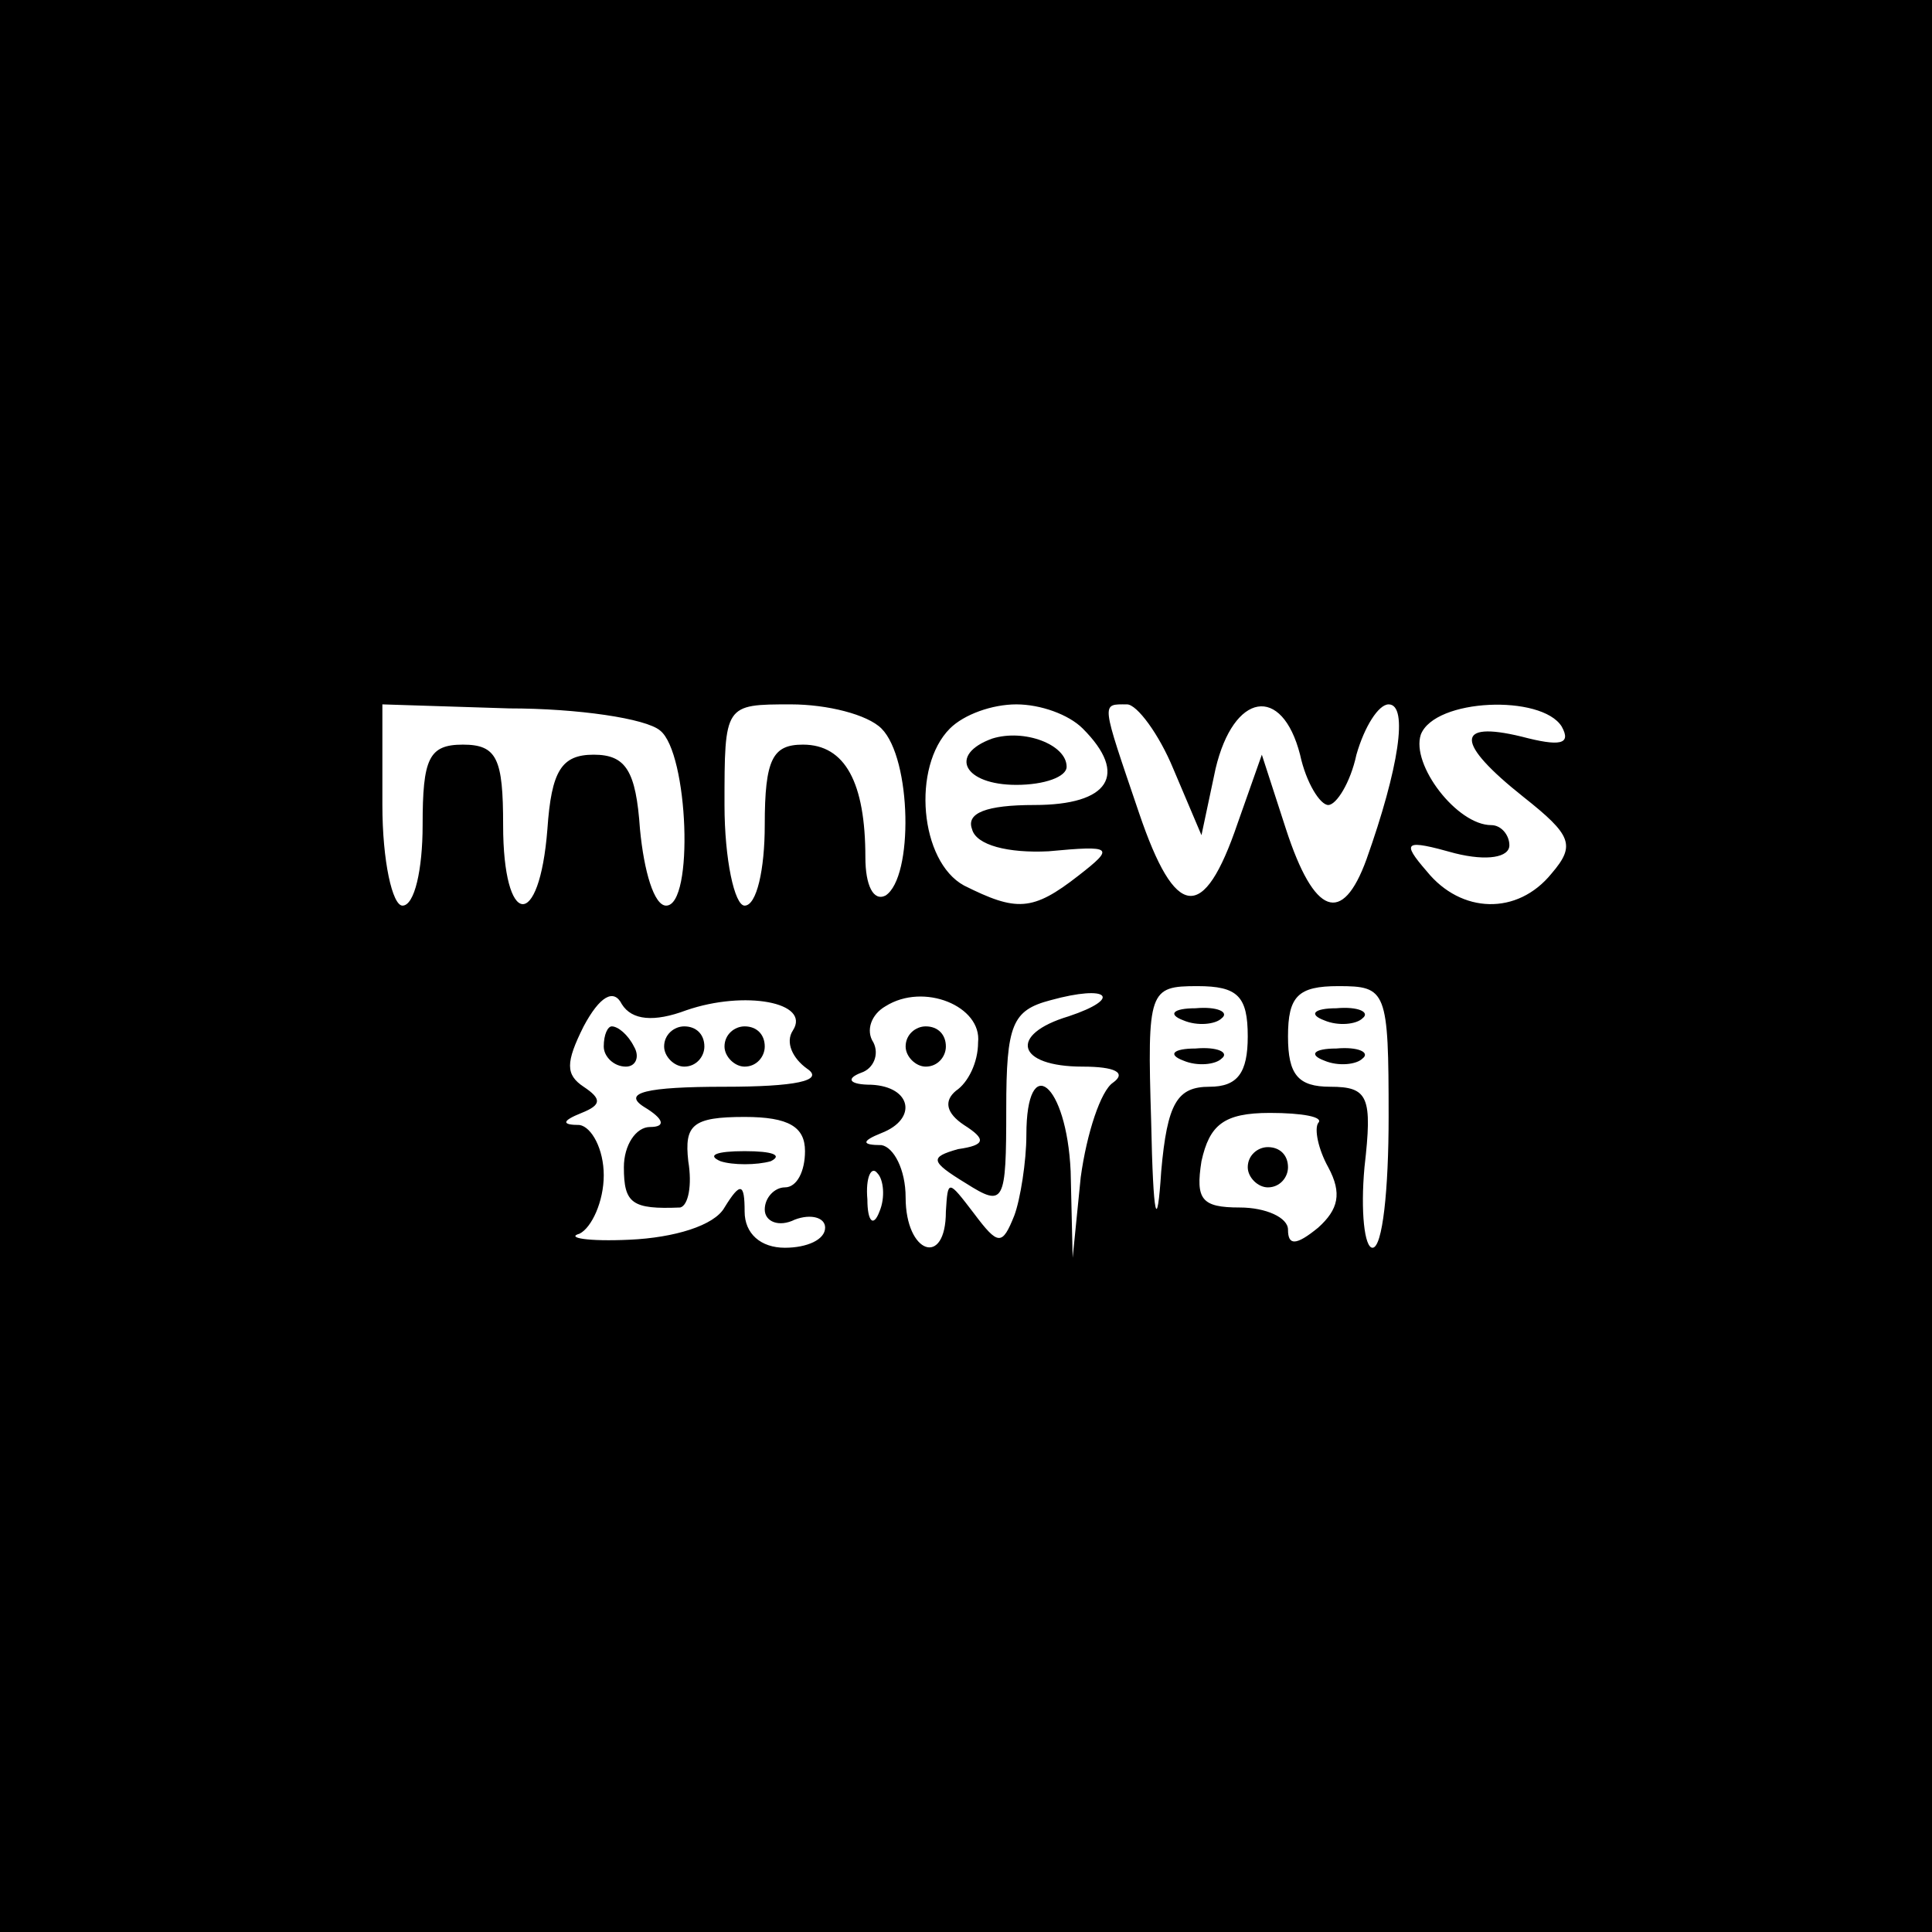
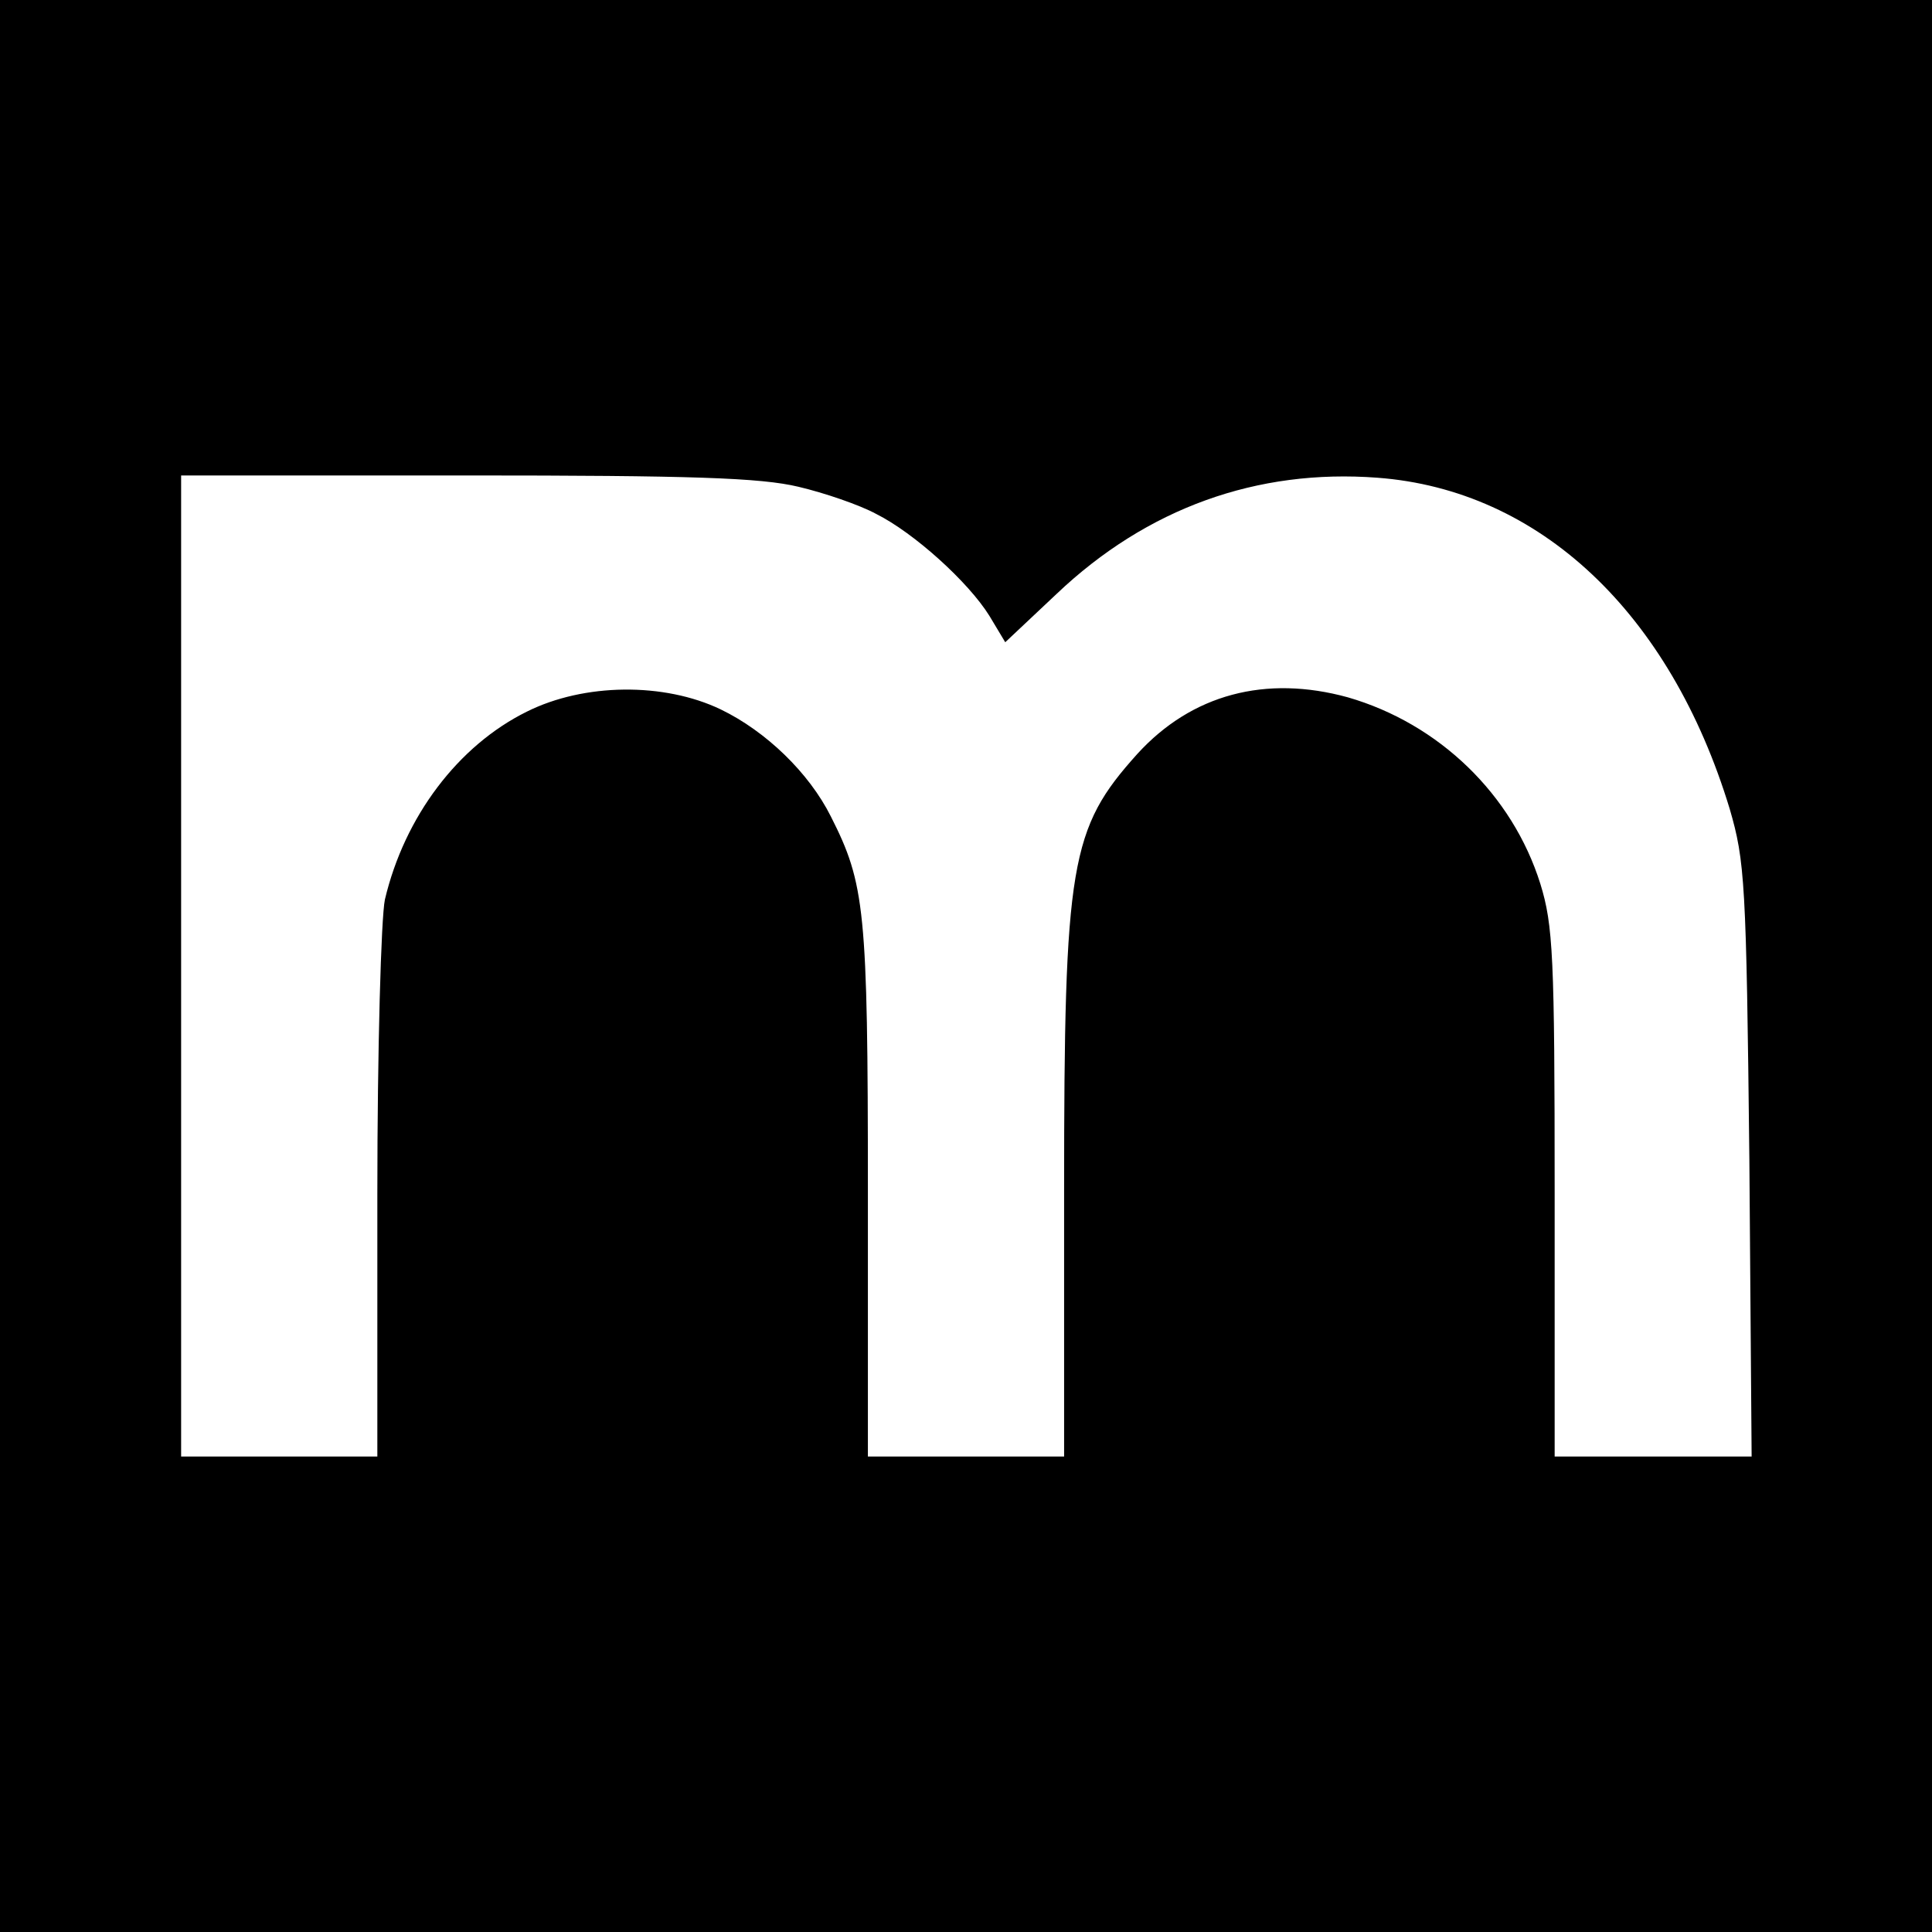
- <svg xmlns="http://www.w3.org/2000/svg" version="1.0" width="96pt" height="96pt" viewBox="0 0 96 96" preserveAspectRatio="xMidYMid meet">
-   <g transform="translate(0,96) scale(0.1,-0.1)" fill="#000000" stroke="none">
-     <path d="M0 480 l0 -480 480 0 480 0 0 480 0 480 -480 0 -480 0 0 -480z m328 117 c14 -11 17 -87 3 -87 -6 0 -11 17 -13 38 -2 29 -7 37 -23 37 -16 0 -21 -8 -23 -37 -4 -51 -22 -49 -22 2 0 33 -3 40 -20 40 -17 0 -20 -7 -20 -40 0 -22 -4 -40 -10 -40 -5 0 -10 22 -10 50 l0 50 63 -2 c34 0 68 -5 75 -11z m110 1 c15 -15 16 -74 2 -83 -6 -3 -10 5 -10 19 0 37 -10 56 -31 56 -15 0 -19 -7 -19 -40 0 -22 -4 -40 -10 -40 -5 0 -10 23 -10 50 0 50 0 50 33 50 18 0 38 -5 45 -12z m100 0 c23 -23 13 -38 -24 -38 -24 0 -34 -4 -31 -12 2 -8 18 -12 38 -11 32 3 33 2 15 -12 -23 -18 -31 -18 -57 -5 -22 12 -26 59 -7 78 7 7 21 12 33 12 12 0 26 -5 33 -12z m45 -20 l14 -33 7 33 c9 38 33 42 42 7 3 -14 10 -25 14 -25 4 0 11 11 14 25 4 14 11 25 16 25 10 0 5 -32 -11 -77 -12 -33 -26 -28 -40 15 l-12 37 -12 -34 c-17 -50 -31 -48 -49 5 -19 56 -19 54 -6 54 5 0 16 -15 23 -32z m193 21 c5 -9 -1 -10 -20 -5 -33 8 -33 -3 1 -30 24 -19 26 -24 14 -38 -17 -21 -45 -20 -62 1 -13 15 -11 16 14 9 16 -4 27 -2 27 4 0 5 -4 10 -9 10 -17 0 -40 30 -35 45 7 18 60 20 70 4z m-435 -141 c29 10 62 4 53 -10 -4 -6 0 -14 7 -19 9 -6 -6 -9 -41 -9 -39 0 -51 -3 -40 -10 10 -6 11 -10 3 -10 -7 0 -13 -9 -13 -20 0 -18 4 -21 28 -20 4 1 6 11 4 23 -2 18 2 22 28 22 22 0 30 -5 30 -17 0 -10 -4 -18 -10 -18 -5 0 -10 -5 -10 -11 0 -6 7 -9 15 -5 8 3 15 1 15 -4 0 -6 -9 -10 -20 -10 -12 0 -20 7 -20 18 0 14 -2 15 -10 2 -5 -9 -25 -15 -47 -16 -21 -1 -32 1 -25 3 6 3 12 16 12 29 0 13 -6 24 -12 25 -9 0 -9 2 1 6 10 4 10 7 1 13 -9 6 -9 12 0 30 8 15 15 19 19 11 5 -8 16 -9 32 -3z m145 -16 c0 -10 -5 -20 -11 -24 -6 -5 -5 -11 4 -17 11 -7 11 -10 -3 -12 -14 -4 -14 -6 4 -17 19 -12 20 -10 20 37 0 42 3 49 22 54 29 8 36 1 9 -8 -30 -9 -26 -25 7 -25 16 0 22 -3 15 -8 -6 -4 -13 -25 -16 -47 l-4 -40 -1 43 c-2 44 -22 60 -22 18 0 -13 -3 -32 -6 -40 -6 -15 -8 -15 -20 1 -13 17 -13 17 -14 1 0 -28 -20 -21 -20 7 0 14 -6 25 -12 26 -10 0 -10 2 0 6 18 7 15 23 -5 24 -11 0 -13 3 -5 6 6 2 9 9 6 15 -4 6 -1 14 6 18 19 12 48 0 46 -18z m134 3 c0 -18 -5 -25 -19 -25 -16 0 -21 -8 -24 -42 -2 -31 -4 -24 -5 25 -2 65 -1 67 23 67 20 0 25 -5 25 -25z m70 -40 c0 -36 -3 -65 -8 -65 -4 0 -6 18 -4 40 4 35 2 40 -17 40 -16 0 -21 6 -21 25 0 20 5 25 25 25 24 0 25 -2 25 -65z m-35 -3 c-2 -3 0 -13 5 -22 7 -13 5 -21 -5 -30 -11 -9 -15 -9 -15 -1 0 6 -11 11 -24 11 -19 0 -22 4 -19 23 4 18 11 24 34 24 16 0 27 -2 24 -5z m-218 -44 c-3 -8 -6 -5 -6 6 -1 11 2 17 5 13 3 -3 4 -12 1 -19z" />
-     <path d="M493 593 c-22 -8 -14 -23 12 -23 14 0 25 4 25 9 0 11 -21 19 -37 14z" />
-     <path d="M300 440 c0 -5 5 -10 11 -10 5 0 7 5 4 10 -3 6 -8 10 -11 10 -2 0 -4 -4 -4 -10z" />
-     <path d="M330 440 c0 -5 5 -10 10 -10 6 0 10 5 10 10 0 6 -4 10 -10 10 -5 0 -10 -4 -10 -10z" />
-     <path d="M360 440 c0 -5 5 -10 10 -10 6 0 10 5 10 10 0 6 -4 10 -10 10 -5 0 -10 -4 -10 -10z" />
-     <path d="M358 383 c6 -2 18 -2 25 0 6 3 1 5 -13 5 -14 0 -19 -2 -12 -5z" />
-     <path d="M450 440 c0 -5 5 -10 10 -10 6 0 10 5 10 10 0 6 -4 10 -10 10 -5 0 -10 -4 -10 -10z" />
-     <path d="M588 453 c7 -3 16 -2 19 1 4 3 -2 6 -13 5 -11 0 -14 -3 -6 -6z" />
-     <path d="M588 433 c7 -3 16 -2 19 1 4 3 -2 6 -13 5 -11 0 -14 -3 -6 -6z" />
-     <path d="M658 453 c7 -3 16 -2 19 1 4 3 -2 6 -13 5 -11 0 -14 -3 -6 -6z" />
-     <path d="M658 433 c7 -3 16 -2 19 1 4 3 -2 6 -13 5 -11 0 -14 -3 -6 -6z" />
-     <path d="M620 380 c0 -5 5 -10 10 -10 6 0 10 5 10 10 0 6 -4 10 -10 10 -5 0 -10 -4 -10 -10z" />
+ <svg xmlns="http://www.w3.org/2000/svg" version="1.0" width="256pt" height="256pt" viewBox="0 0 256 256" preserveAspectRatio="xMidYMid meet">
+   <g transform="translate(0,256) scale(0.1,-0.1)" fill="#000000" stroke="none">
+     <path d="M0 1280 l0 -1280 1280 0 1280 0 0 1280 0 1280 -1280 0 -1280 0 0 -1280z m1058 635 c34 -8 81 -24 103 -36 50 -25 122 -90 150 -135 l21 -35 68 64 c120 114 266 166 425 154 215 -16 388 -179 467 -439 20 -69 22 -96 26 -465 l3 -393 -130 0 -131 0 0 349 c0 314 -2 355 -19 410 -37 118 -134 212 -255 247 -109 30 -207 4 -279 -75 -89 -99 -97 -144 -97 -578 l0 -353 -130 0 -130 0 0 353 c0 372 -4 406 -49 495 -29 58 -86 113 -146 142 -75 36 -181 35 -257 -3 -91 -45 -162 -139 -188 -249 -5 -24 -10 -198 -10 -390 l0 -348 -130 0 -130 0 0 650 0 650 378 0 c298 0 390 -3 440 -15z" />
  </g>
</svg>
